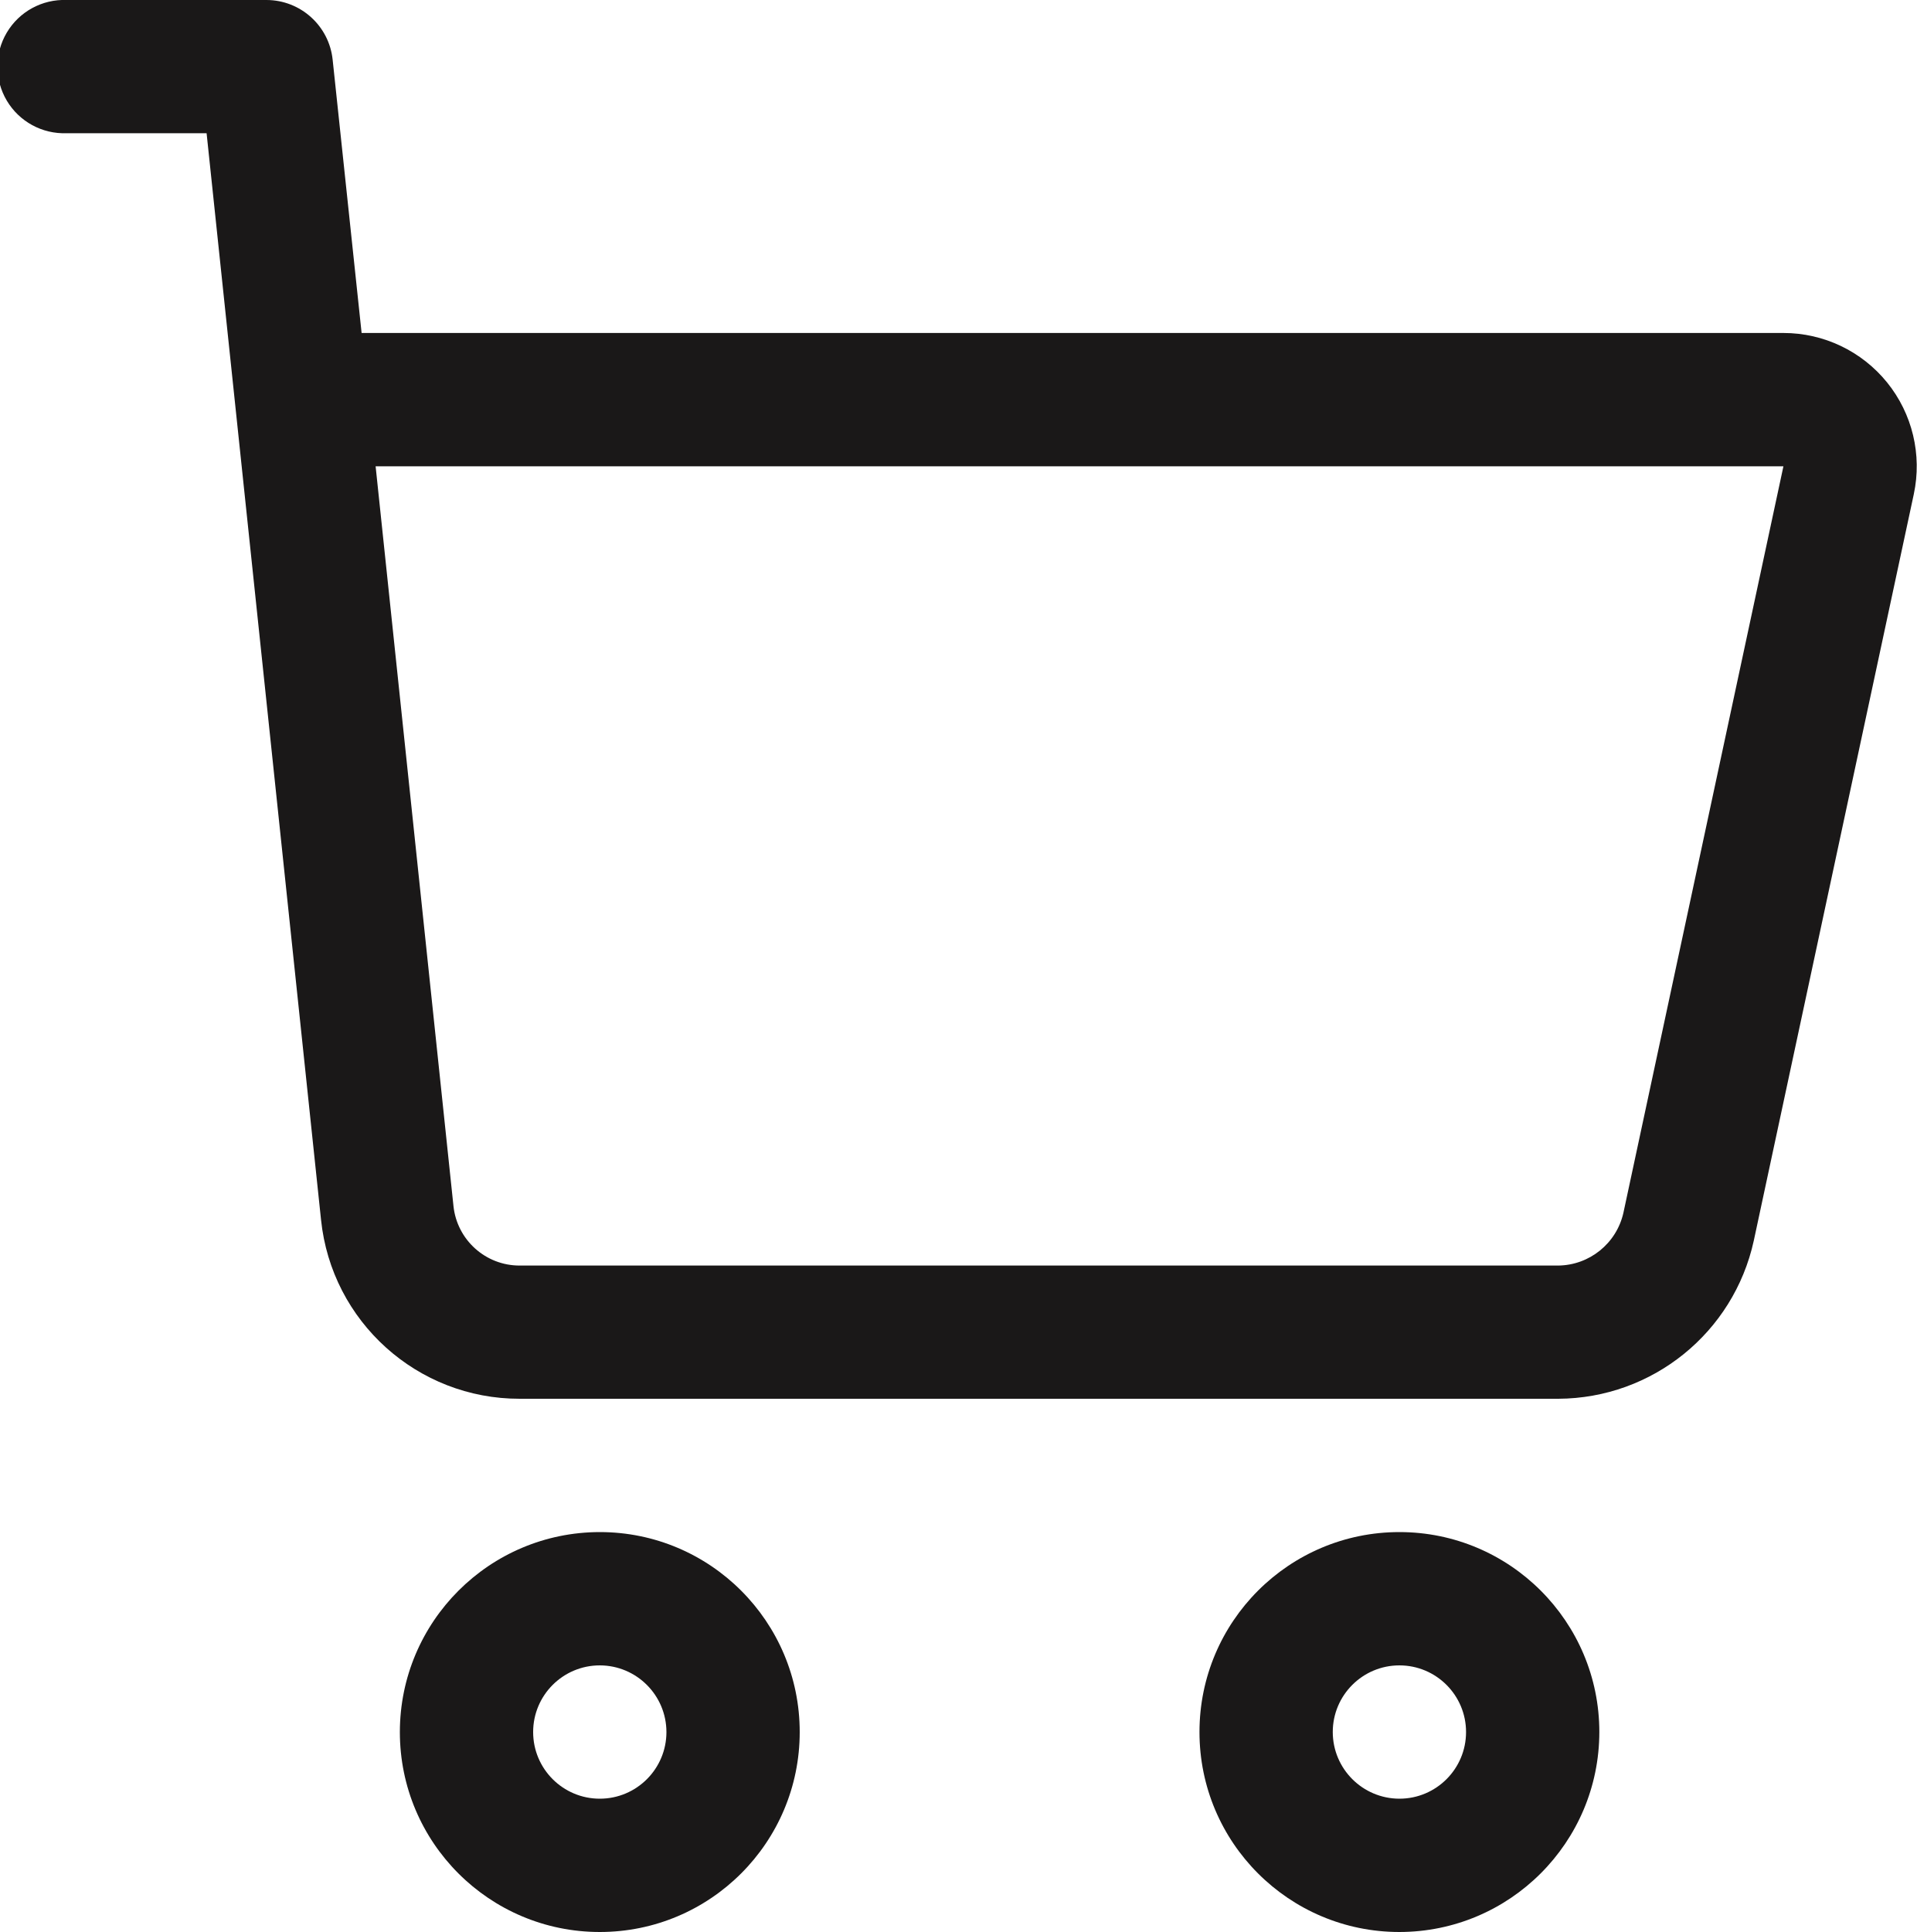
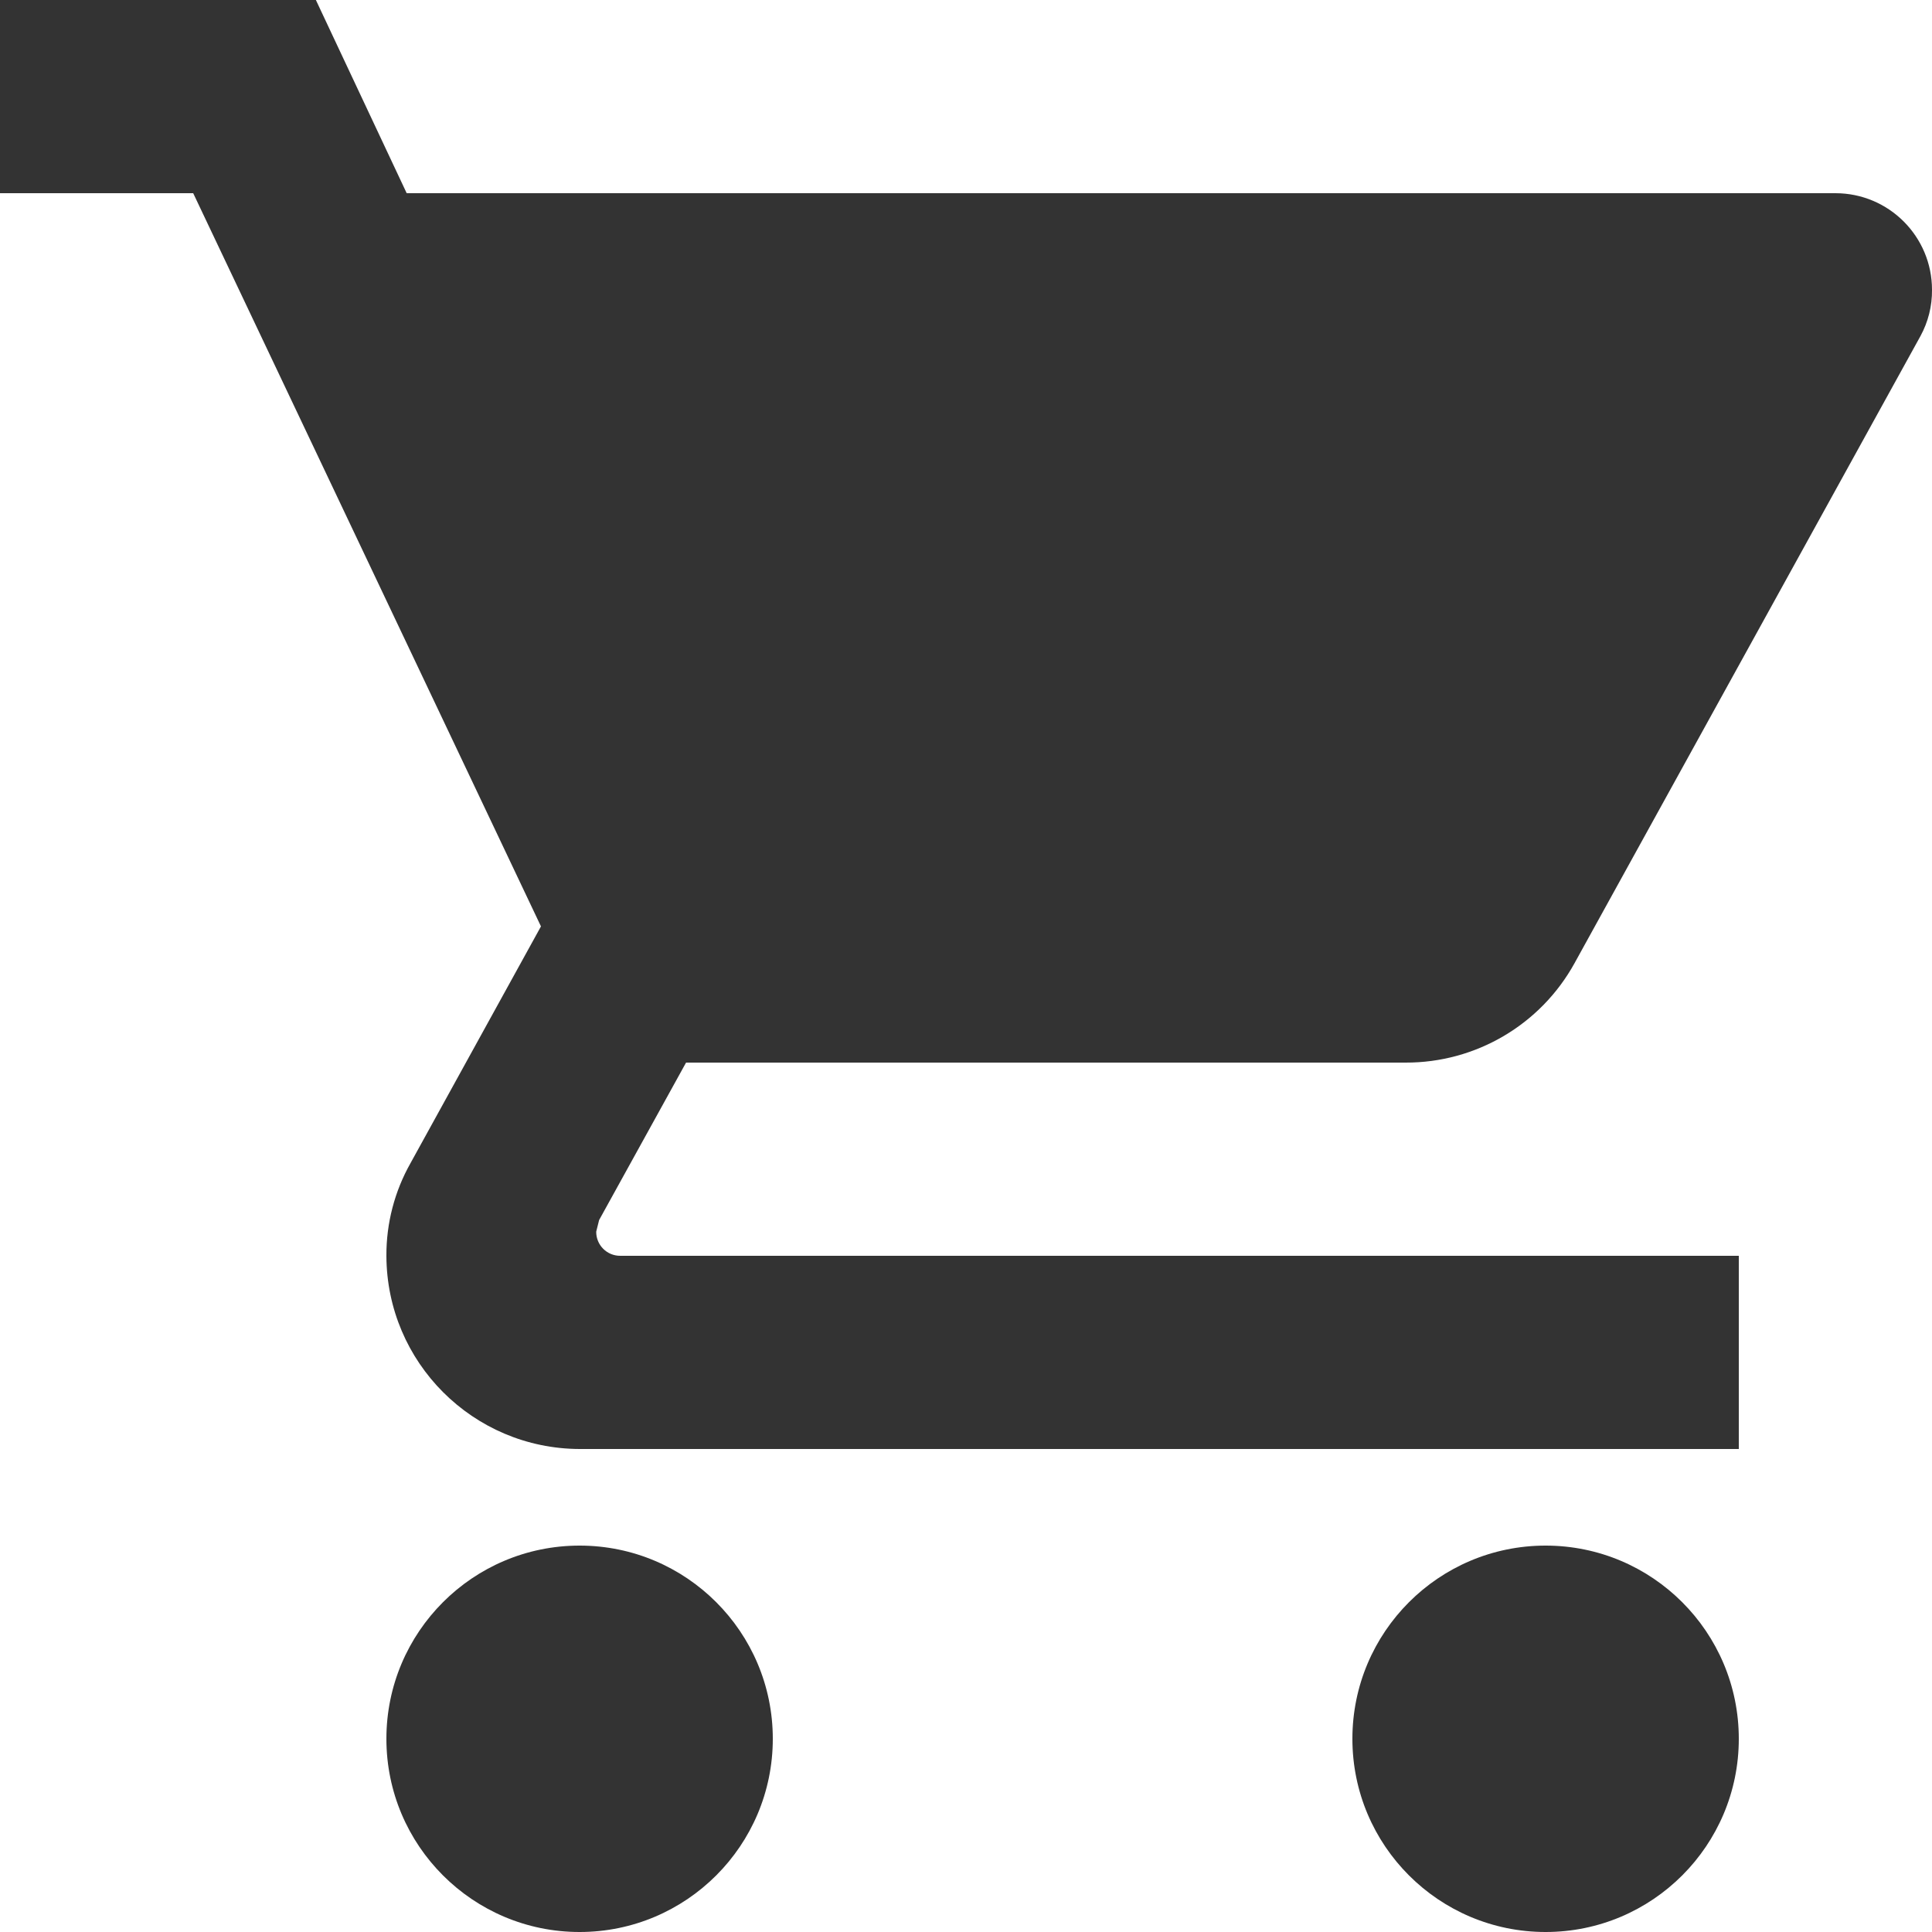
- <svg xmlns="http://www.w3.org/2000/svg" width="19.846" height="20" viewBox="0 0 19.846 20">
-   <defs>
-     <style>.a{fill:#1a1818;}</style>
-   </defs>
-   <g transform="translate(-1 -1)">
-     <path class="a" d="M7,26.07A2.07,2.07,0,1,0,9.07,24,2.072,2.072,0,0,0,7,26.07Zm2.76,0a.69.69,0,1,1-.69-.69A.691.691,0,0,1,9.76,26.07Z" transform="translate(-1.86 -7.14)" />
-     <path class="a" d="M23.14,26.07a2.07,2.07,0,1,0-2.07,2.07A2.072,2.072,0,0,0,23.14,26.07Zm-2.76,0a.69.69,0,1,1,.69.69A.691.691,0,0,1,20.38,26.07Z" transform="translate(-5.581 -7.14)" />
-     <path class="a" d="M3.139,2.379c.086.814,1.038,9.853,1.185,11.249A2.065,2.065,0,0,0,6.382,15.48H17.134a2.082,2.082,0,0,0,2.024-1.636l1.657-7.729a1.38,1.38,0,0,0-1.35-1.668H4.744l-.3-2.83A.69.69,0,0,0,3.76,1H1.69a.69.69,0,1,0,0,1.379ZM19.465,5.827l-1.657,7.729a.7.7,0,0,1-.675.545H6.382a.688.688,0,0,1-.687-.617L4.889,5.827Z" transform="translate(0 0)" />
-   </g>
+ <svg xmlns="http://www.w3.org/2000/svg" width="30" height="30" viewBox="0 0 30 30">
+   <path id="Icon_material-shopping-cart" data-name="Icon material-shopping-cart" d="M10.667,27.333a3,3,0,1,0,3,3,3,3,0,0,0-3-3Zm-9-24v3h3l5.4,11.385L8.042,21.393a2.9,2.9,0,0,0-.375,1.44,3.009,3.009,0,0,0,3,3h18v-3H11.3a.371.371,0,0,1-.375-.375l.045-.18,1.35-2.445H23.492a2.986,2.986,0,0,0,2.625-1.545l5.37-9.735a1.465,1.465,0,0,0,.18-.72,1.5,1.5,0,0,0-1.5-1.5H7.982l-1.41-3h-4.9Zm24,24a3,3,0,1,0,3,3,3,3,0,0,0-3-3Z" transform="translate(-1.667 -3.333)" fill="#333" />
</svg>
